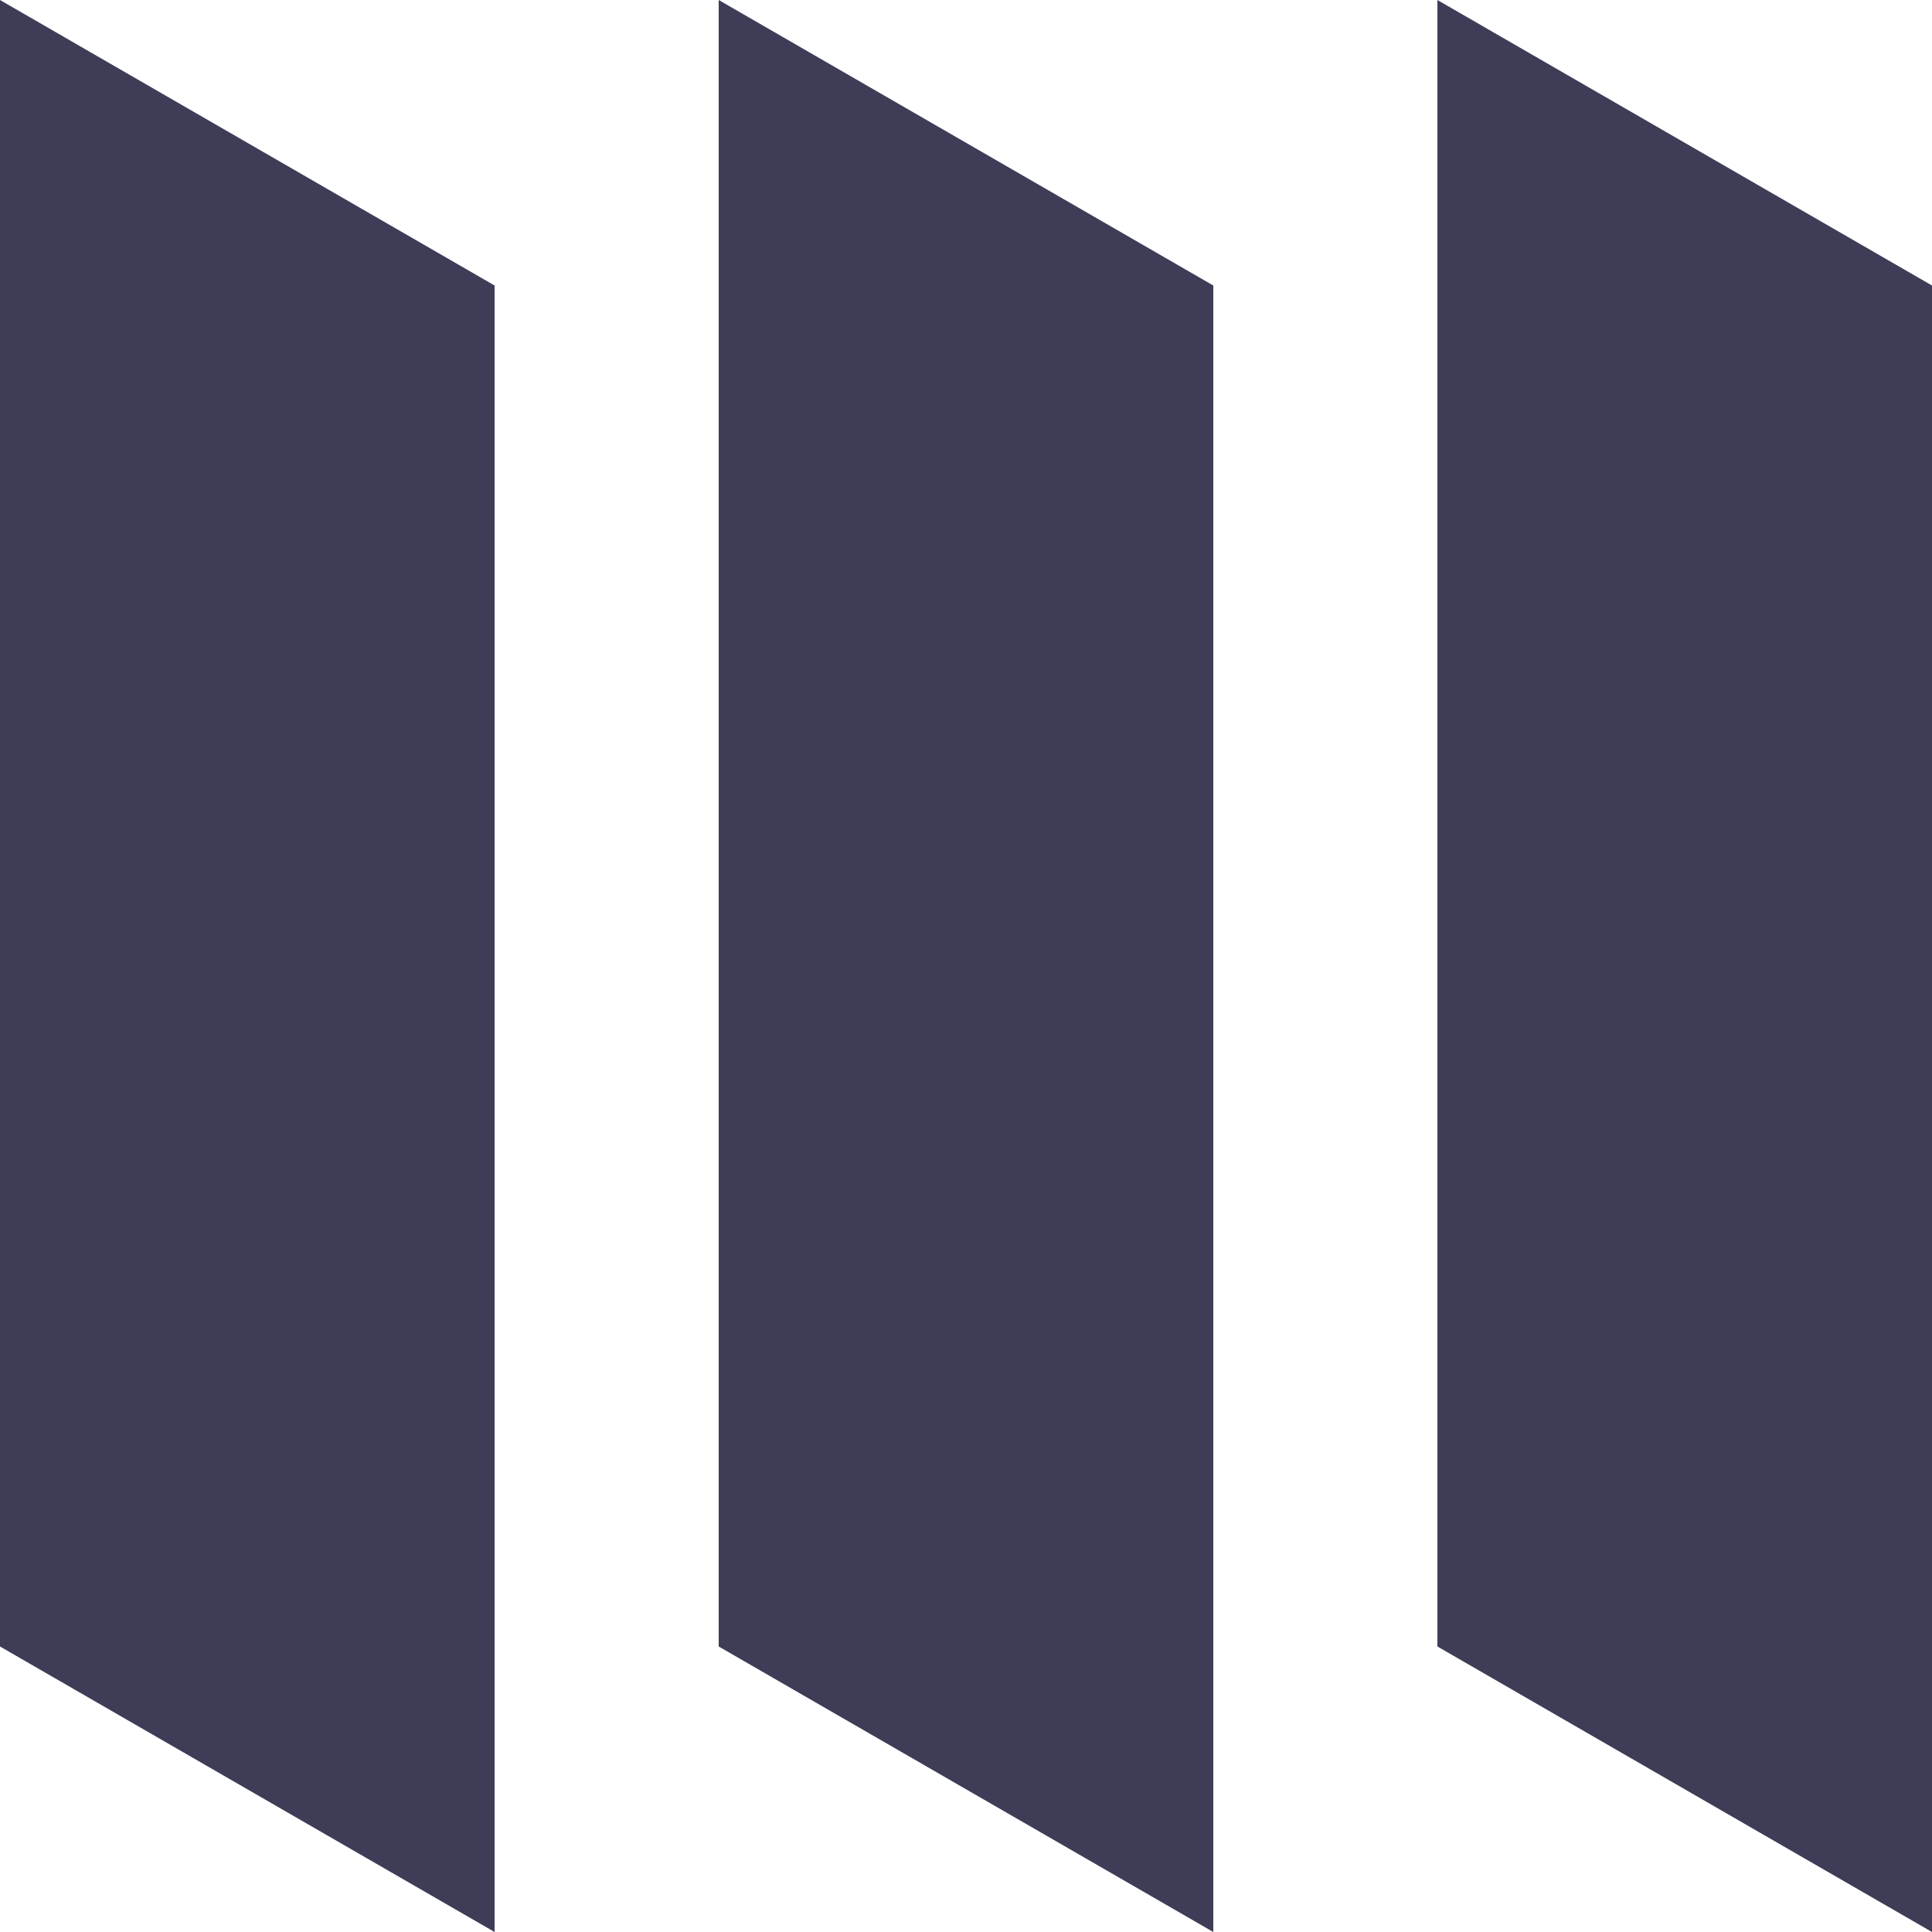
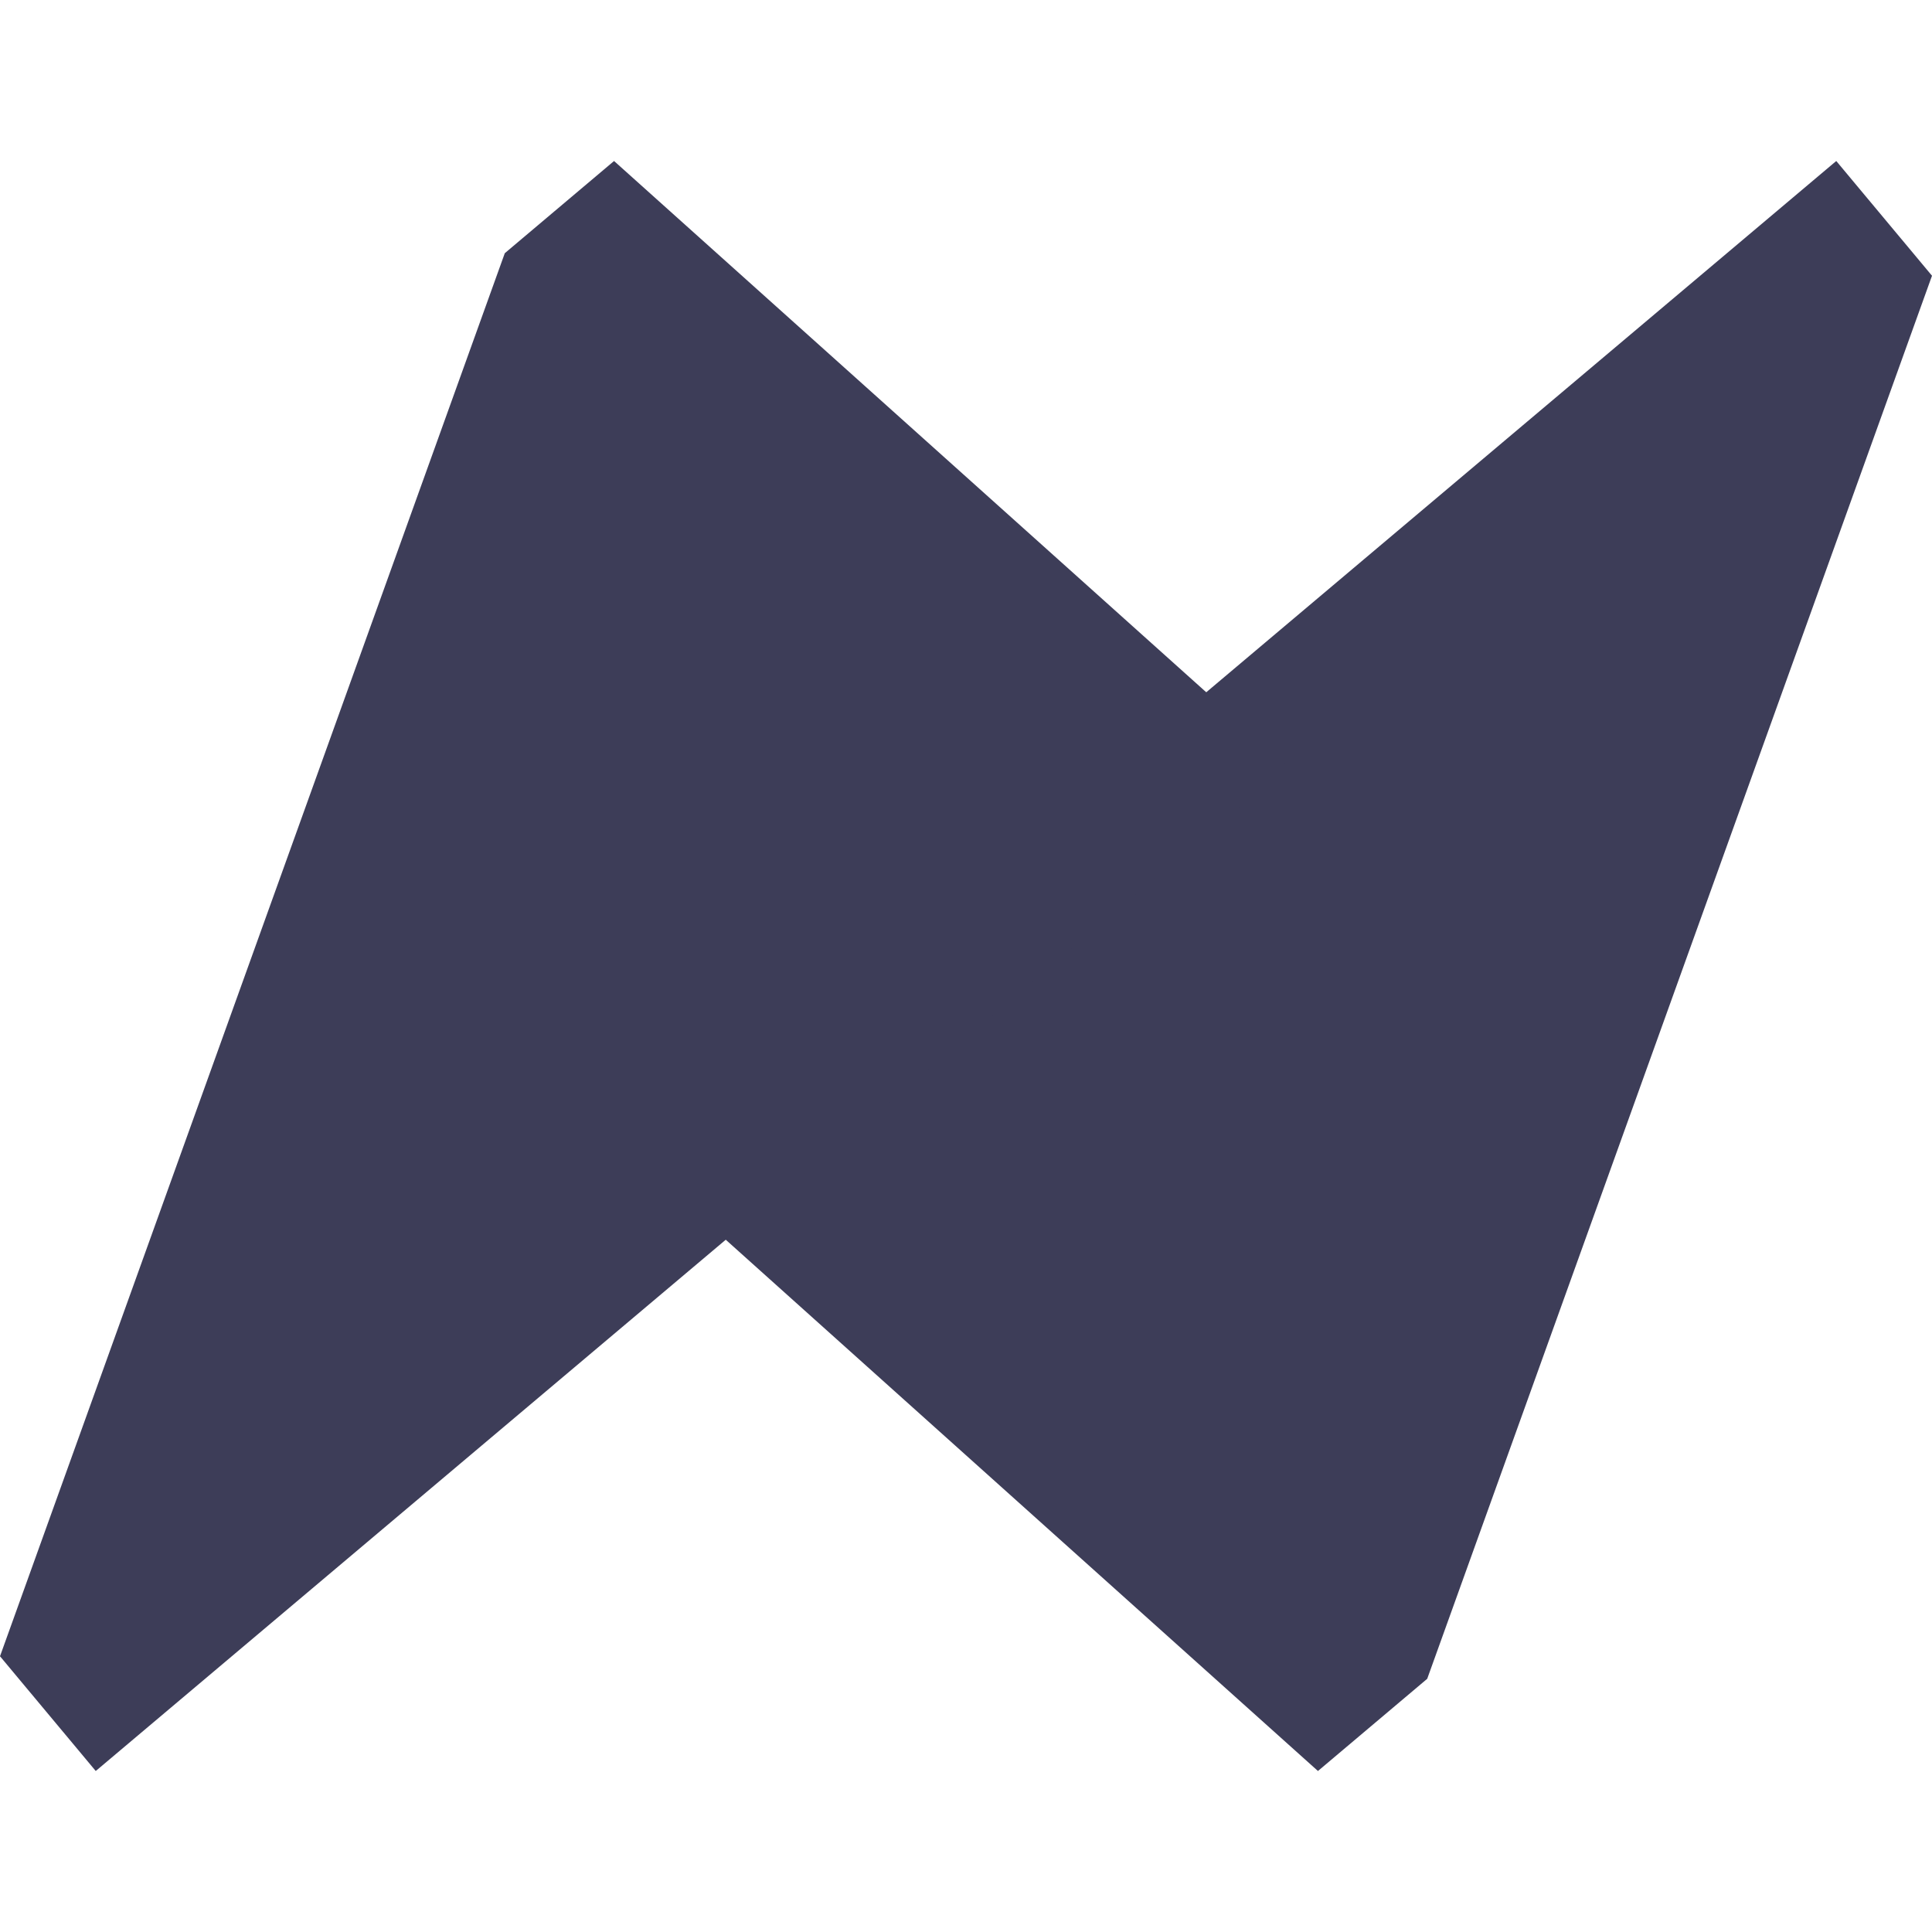
<svg xmlns="http://www.w3.org/2000/svg" width="18px" height="18px" viewBox="0 0 18 18" version="1.1">
  <g id="Design" stroke="none" stroke-width="1" fill="none" fill-rule="evenodd">
-     <path d="M6.696,0 L11.304,2.66 L11.304,18 L6.696,15.34 L6.696,0 Z M0,0 L4.608,2.66 L4.608,18 L0,15.34 L0,0 Z M13.392,0 L18,2.66 L18,18 L13.392,15.34 L13.392,0 Z" id="Combined-Shape-Copy-5" fill="#3D3D58" />
+     <g id="Group-20-Copy" transform="translate(0, 1.5)" fill="#3D3D58">
+       <polygon id="Rectangle-Copy-12" points="17.108 0 18 1.069 13.297 14.141 12.279 15 6 9.367" />
+       <polygon id="Rectangle-Copy-13" points="0.892 15 0 13.931 4.703 0.859 5.721 0 12 5.633" />
+     </g>
  </g>
</svg>
